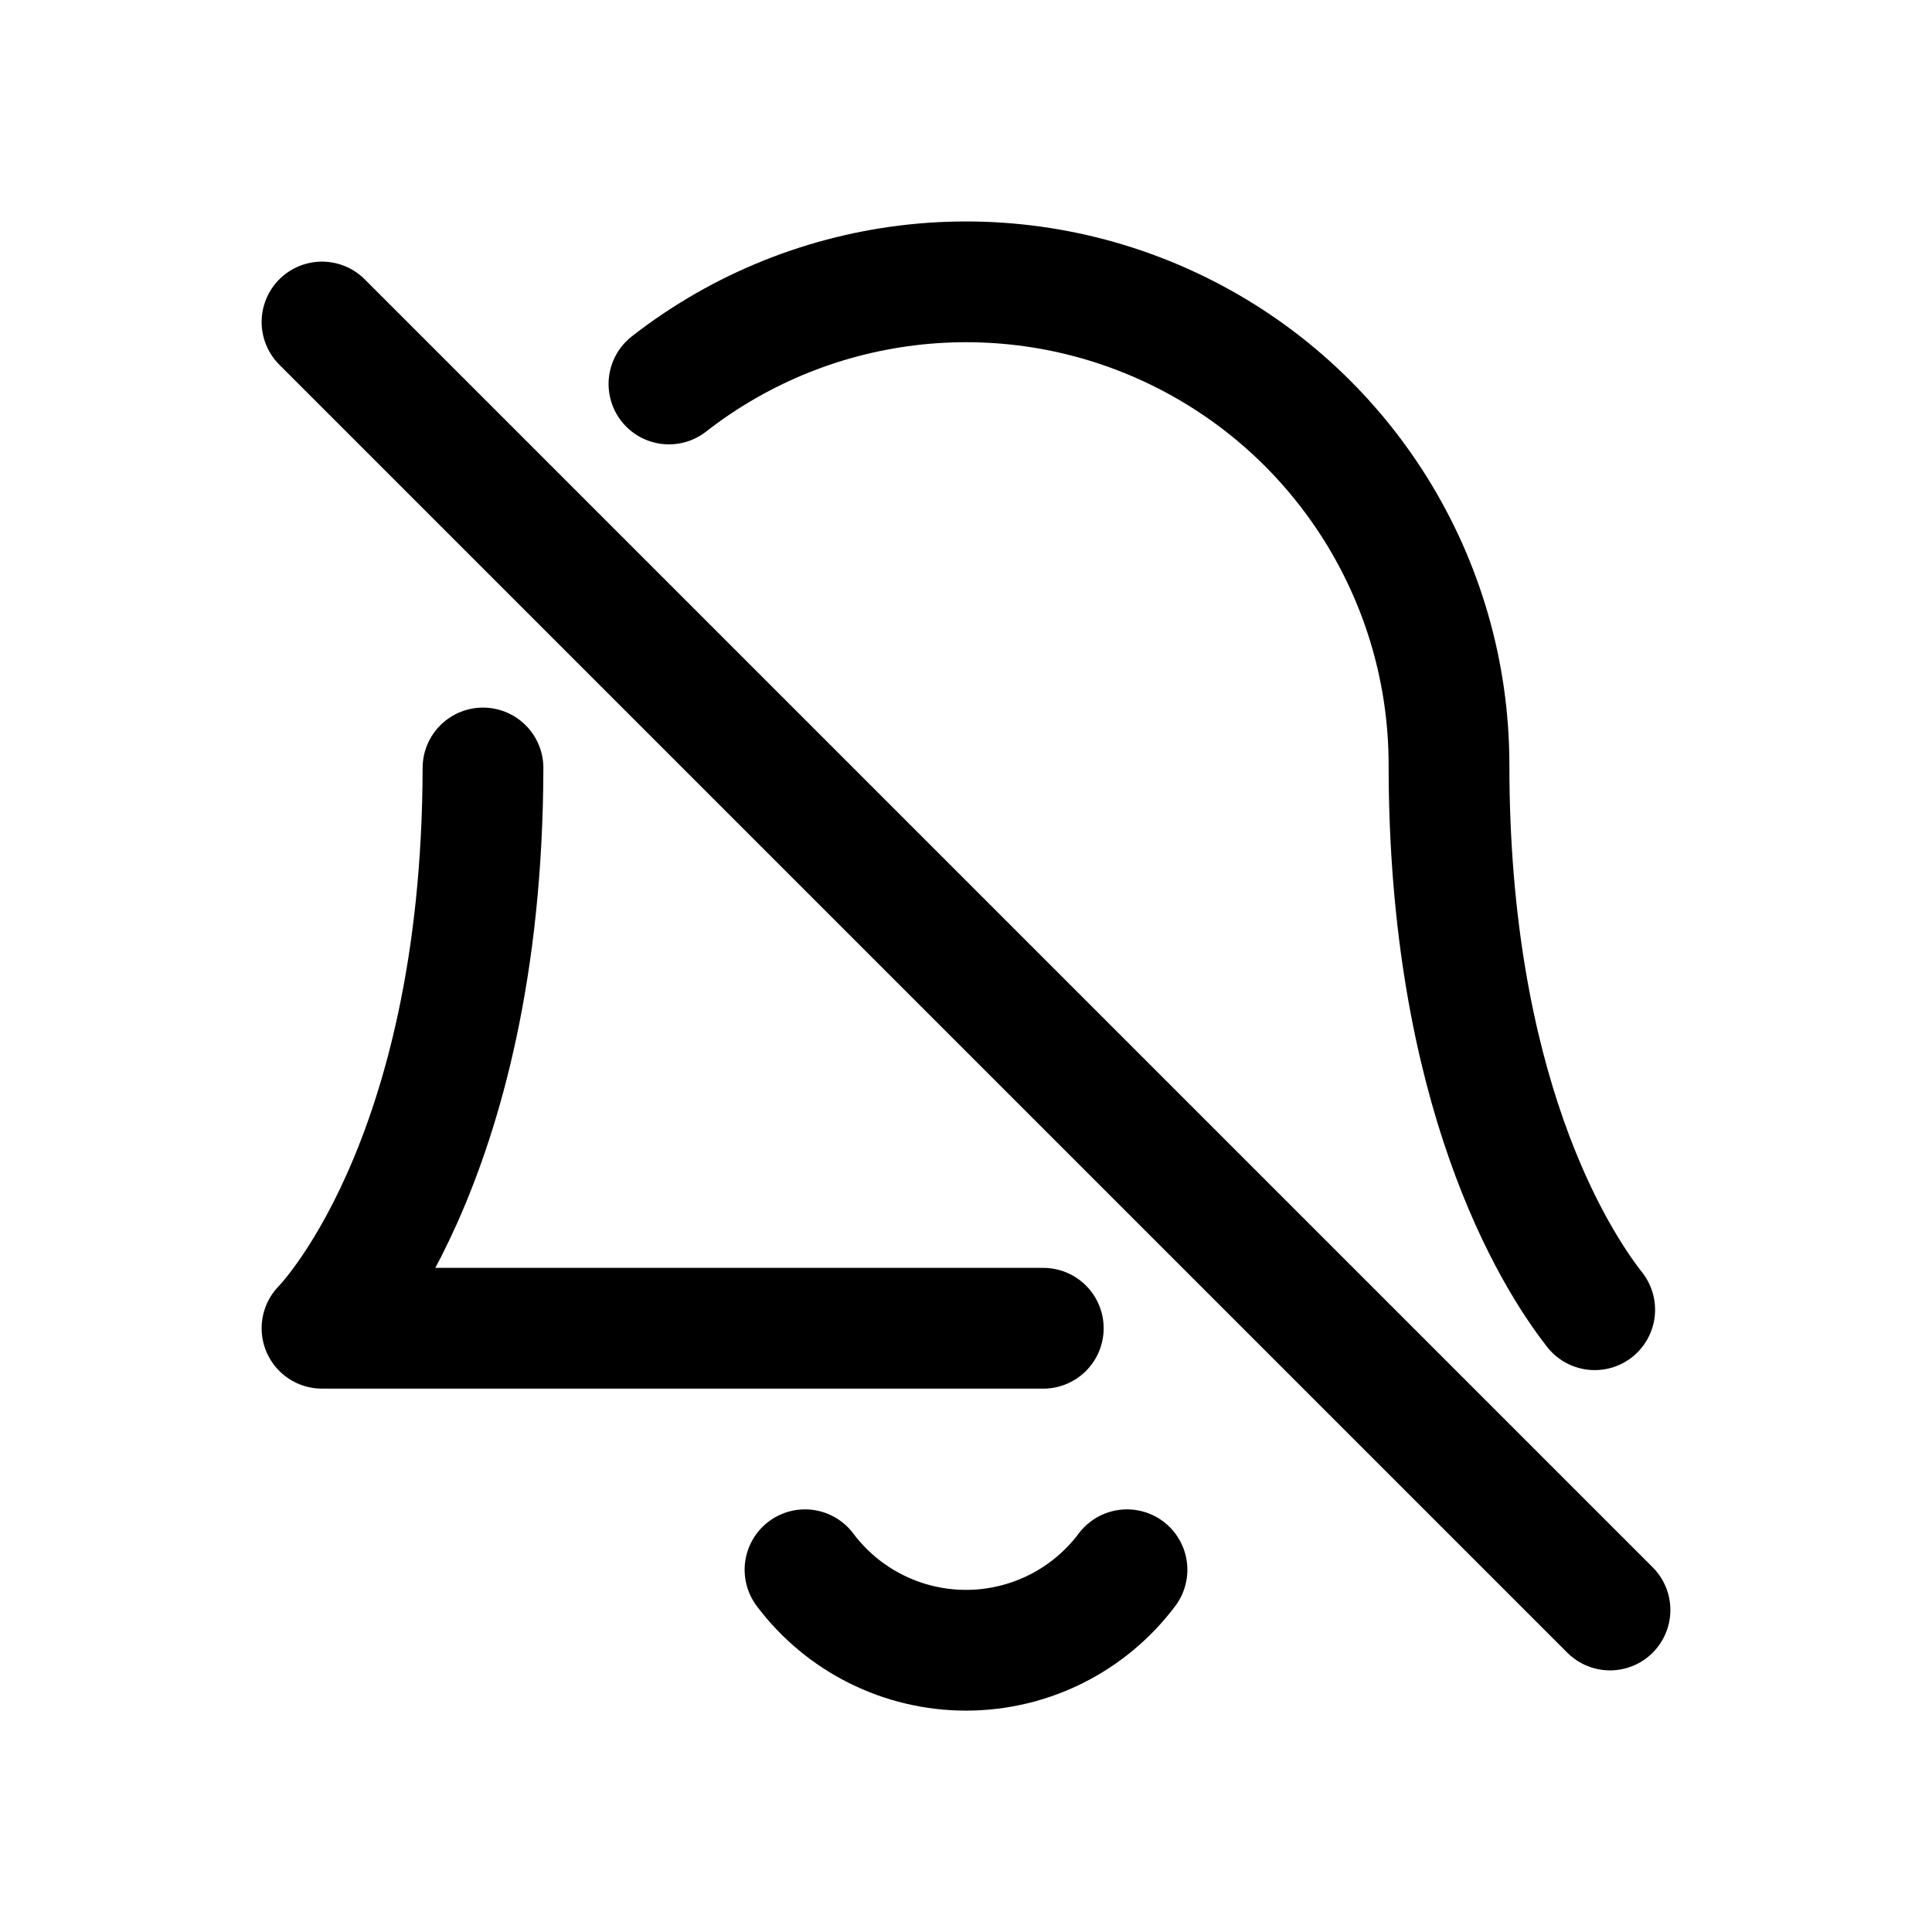
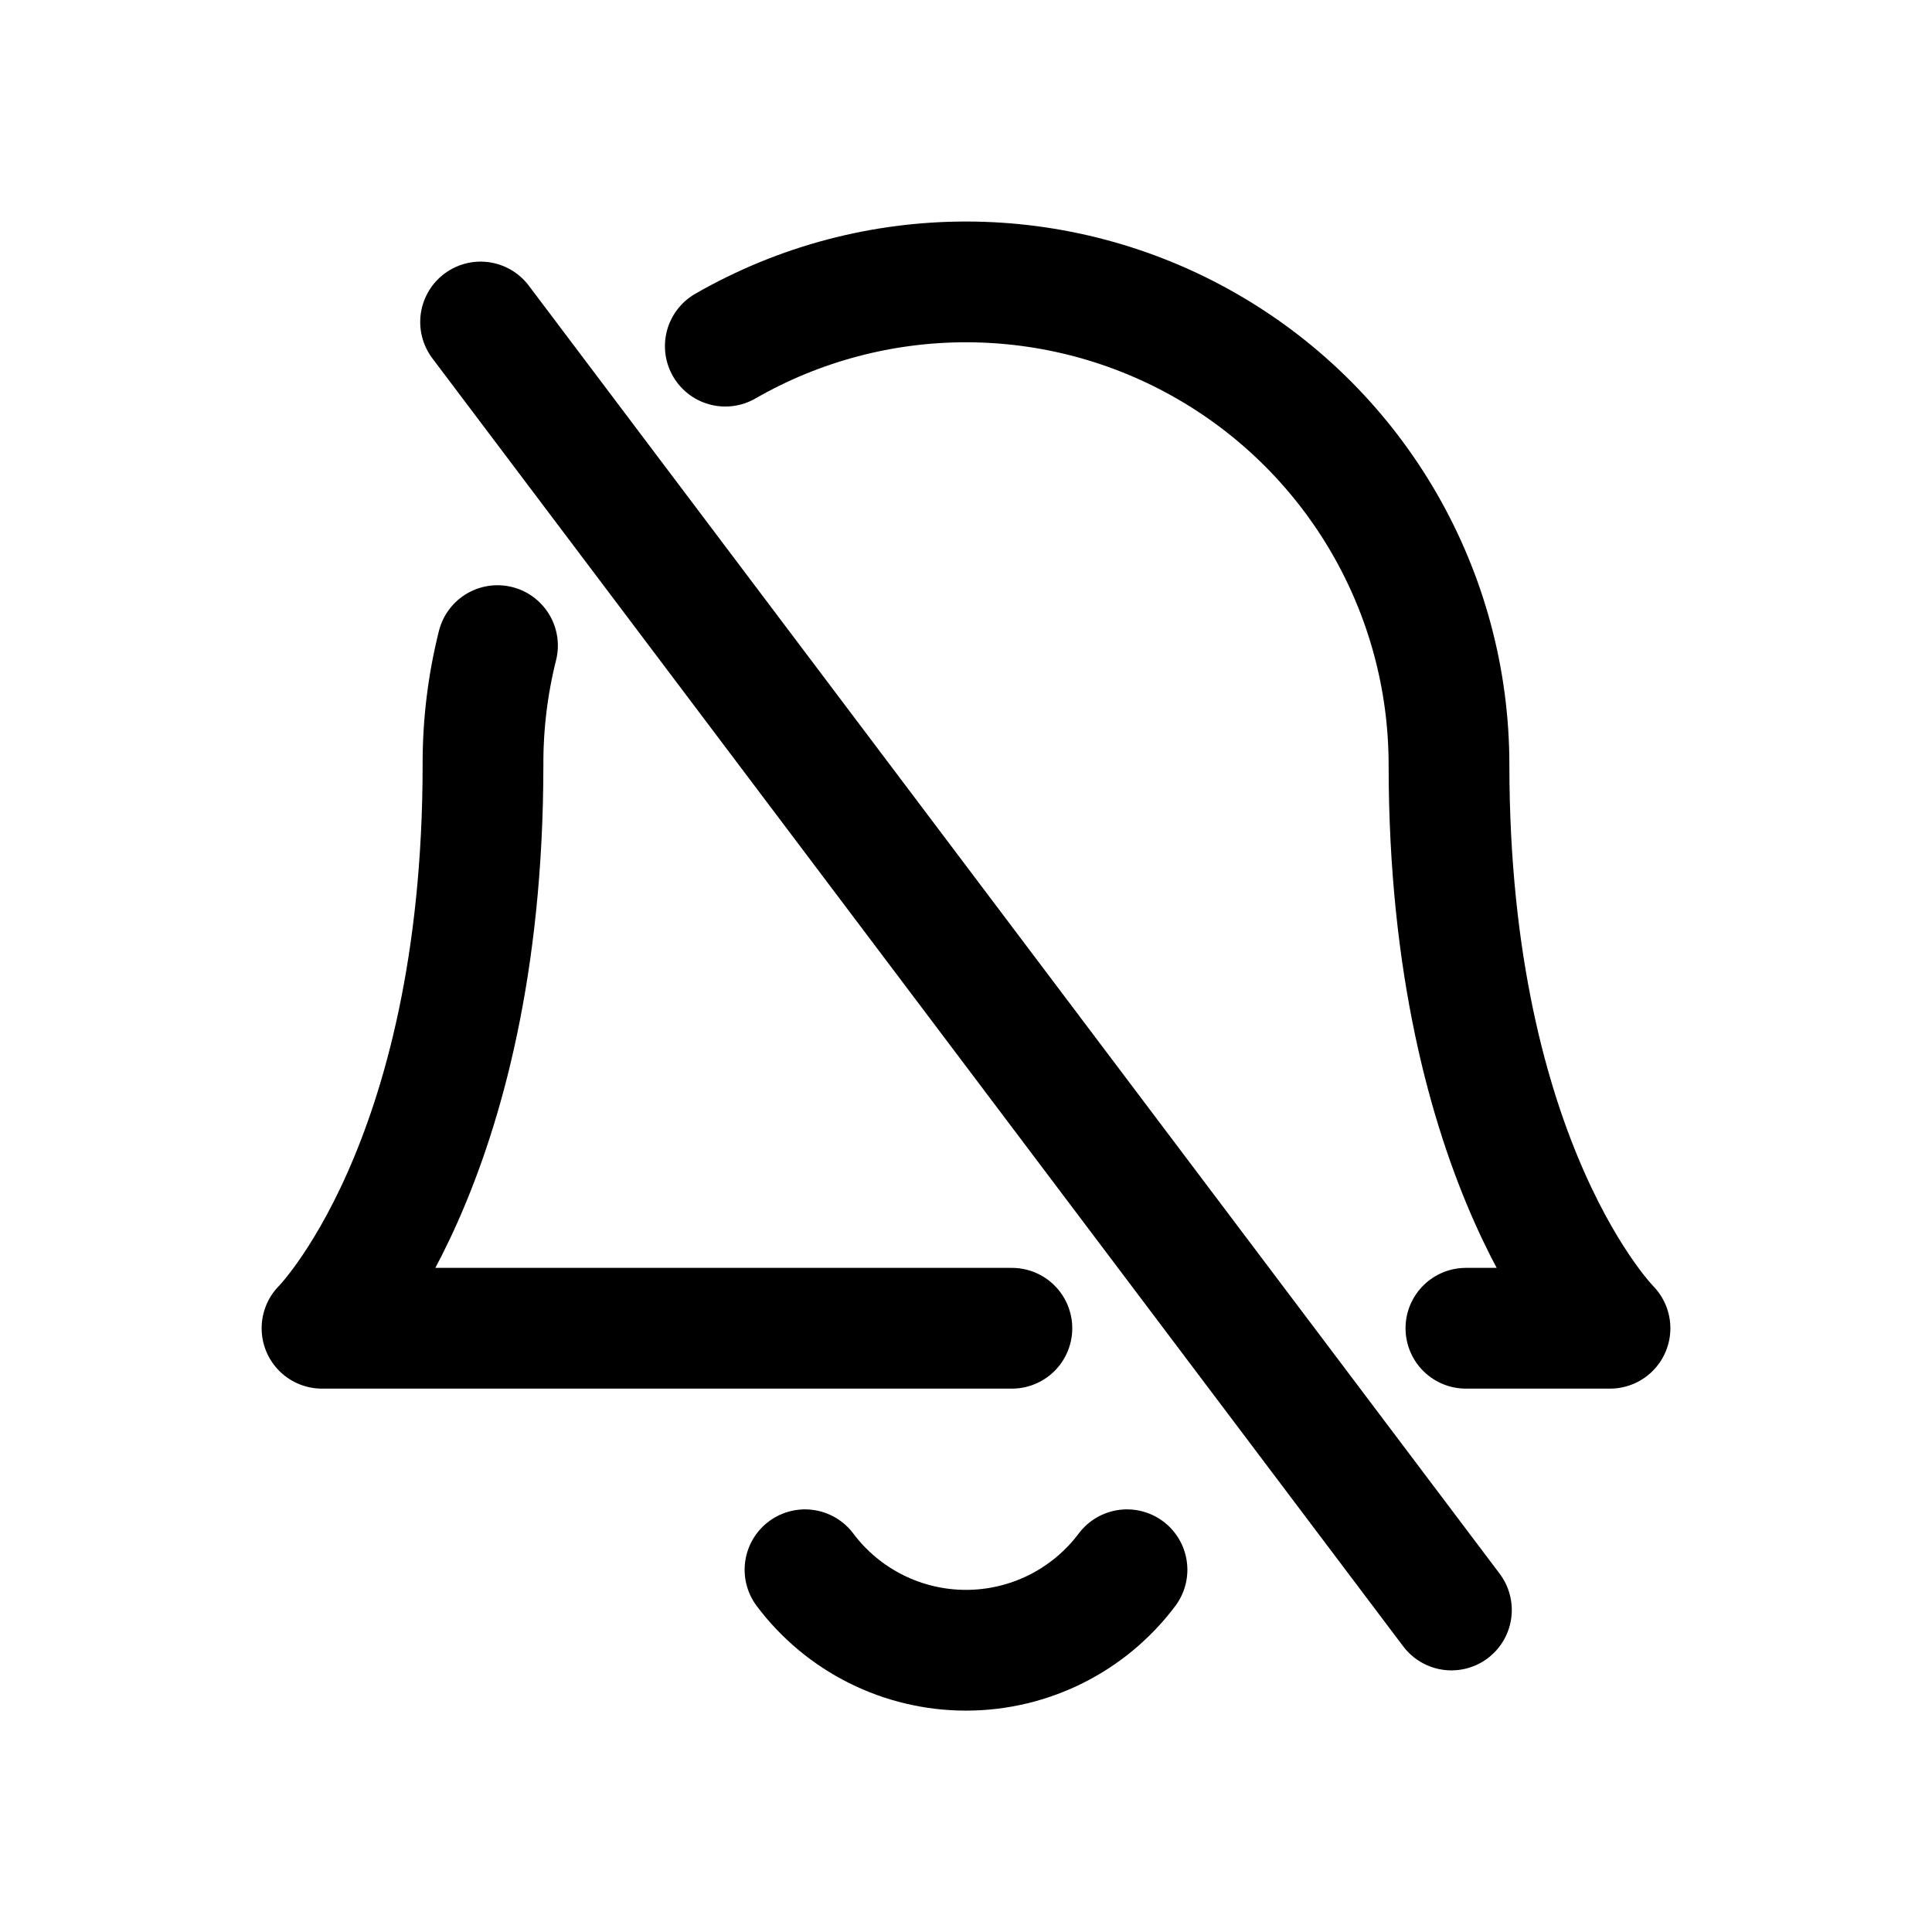
<svg xmlns="http://www.w3.org/2000/svg" viewBox="0 0 24 24" fill="none" stroke="currentColor" stroke-width="1.5" stroke-linecap="round" stroke-linejoin="round">
-   <path d="M8.31 4.77A6 6 0 0 1 18 9.5C18 13.54 19.3 15.62 19.81 16.27" />
-   <path d="M12.96 16.5L4 16.5C4 16.5 5.99 14.51 6 9.54" />
+   <path d="M12.57 16.5L4 16.5C4 16.5 6 14.5 6 9.5A6 6 0 0 1 6.18 8.02" />
+   <path d="M9.01 4.3A6 6 0 0 1 18 9.5C18 14.5 20 16.5 20 16.5L18.21 16.5" />
  <path d="M10 19.5a2.5 2.5 0 0 0 4 0" />
-   <path d="m4 4 16 16" />
+   <path d="M5.97 4L18.03 20" />
</svg>
